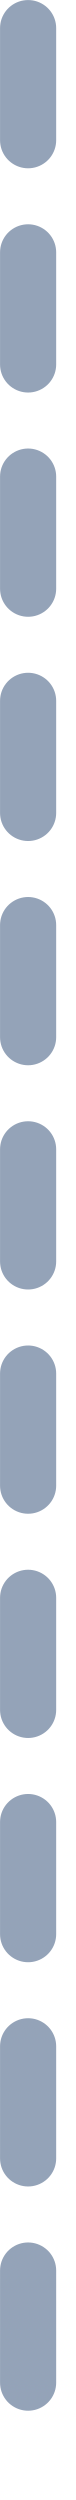
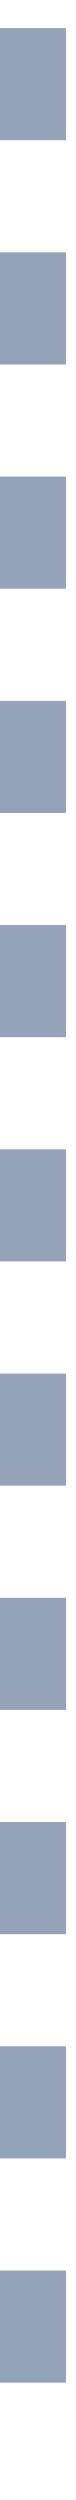
<svg xmlns="http://www.w3.org/2000/svg" width="1" height="33" viewBox="0 0 1 33" fill="none">
-   <path d="M0.371 0.371L0.371 32.371" stroke="#94A3B8" stroke-width="0.741" stroke-linecap="round" stroke-dasharray="1.48 1.48" />
+   <path d="M0.371 0.371L0.371 32.371" stroke="#94A3B8" strokeWidth="0.741" strokeLinecap="round" stroke-dasharray="1.48 1.48" />
</svg>
